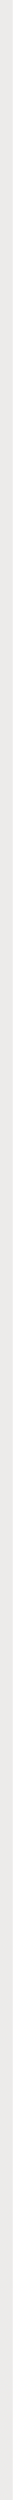
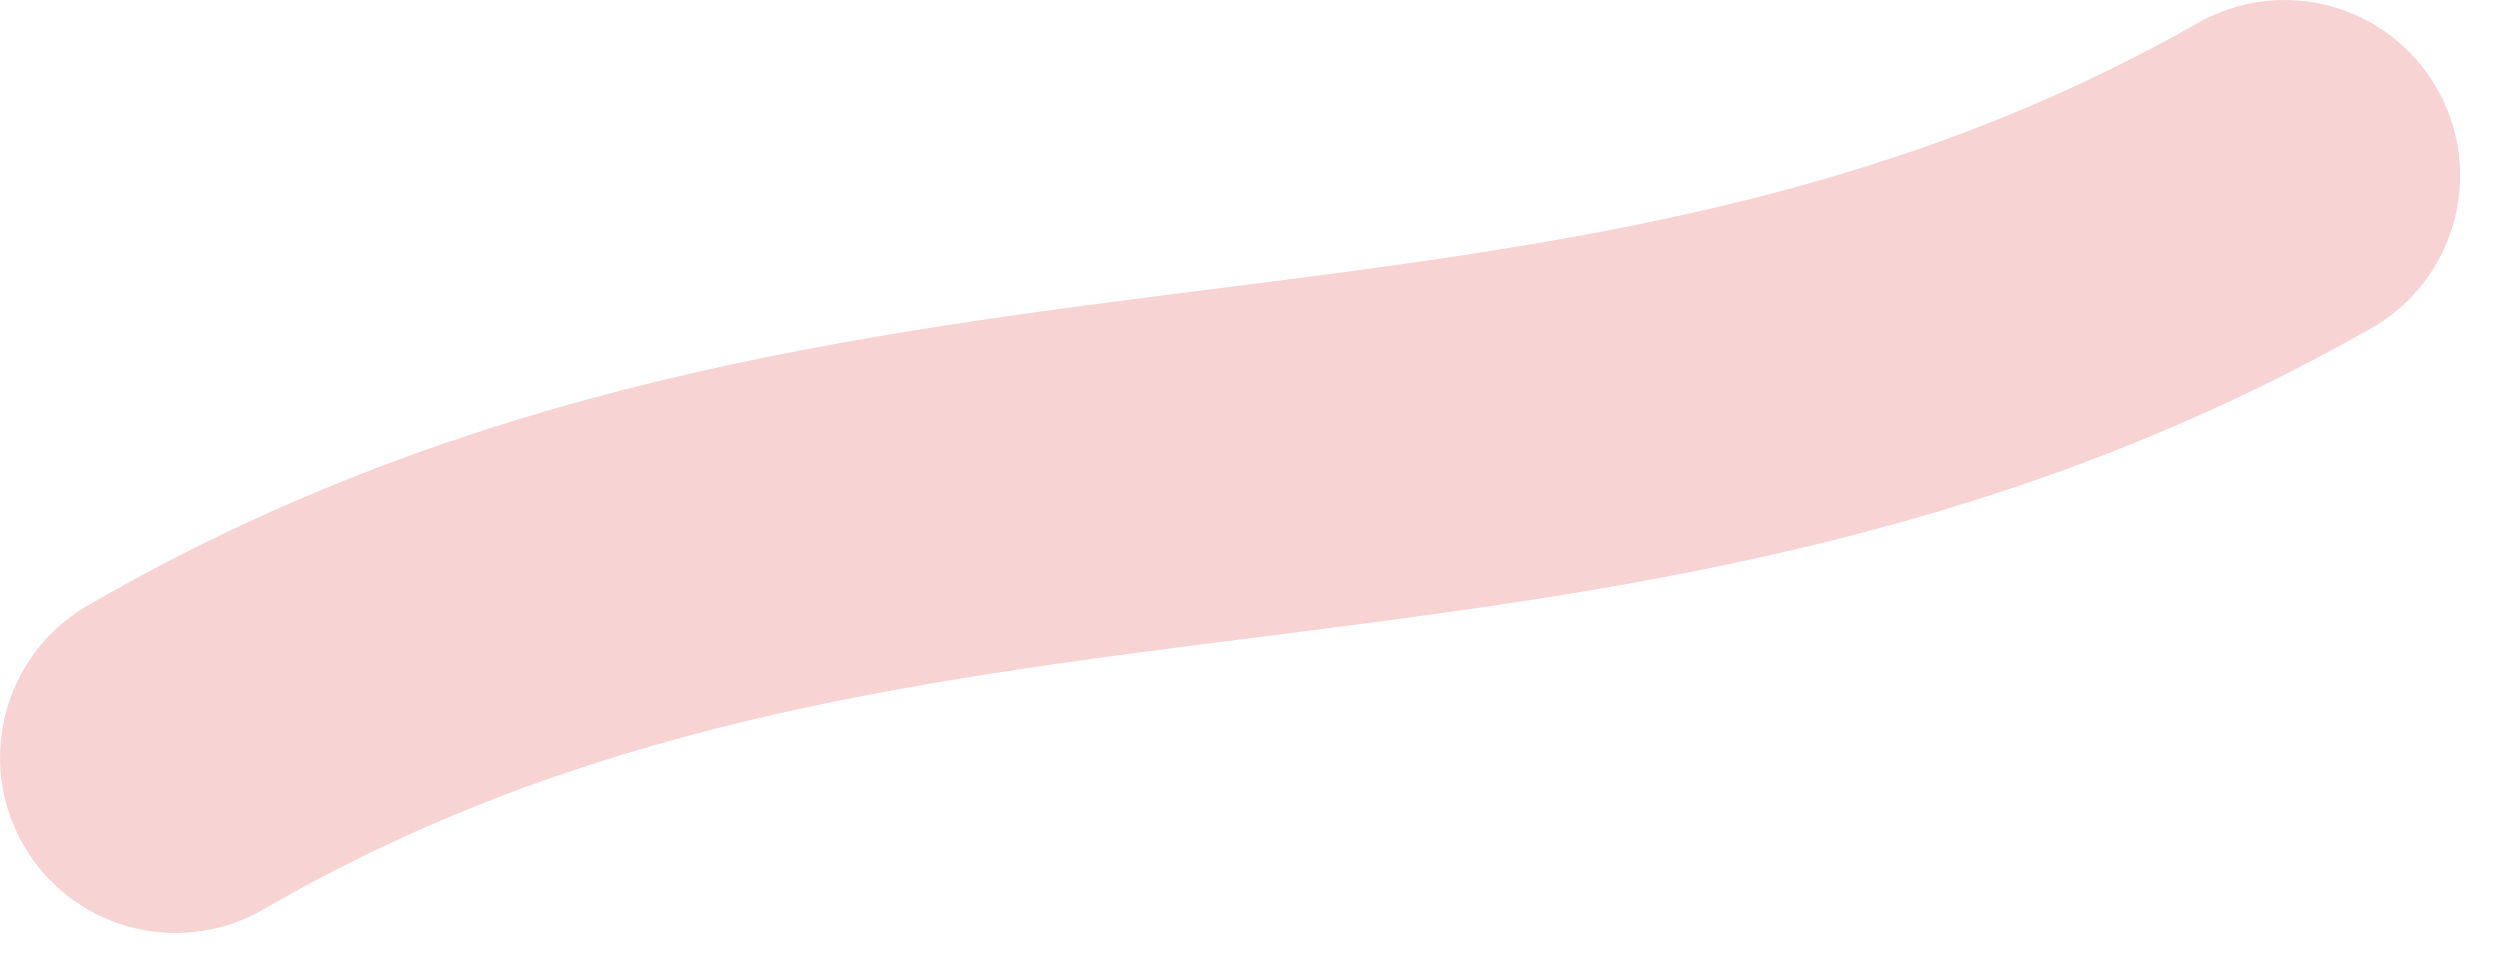
- <svg xmlns="http://www.w3.org/2000/svg" width="2" height="220" viewBox="0 0 2 220" fill="none">
-   <path d="M0.562 0V220V0Z" fill="black" />
-   <path d="M0.562 0V220V0" stroke="#C8C6C2" stroke-opacity="0.35" stroke-width="1.123" />
+ <svg xmlns="http://www.w3.org/2000/svg" width="52" height="20" viewBox="0 0 52 20" fill="none">
+   <path d="M3.652 15.755C18.274 7.283 32.896 11.973 47.519 3.652" stroke="#DC2626" stroke-opacity="0.2" stroke-width="7.302" stroke-linecap="round" />
</svg>
